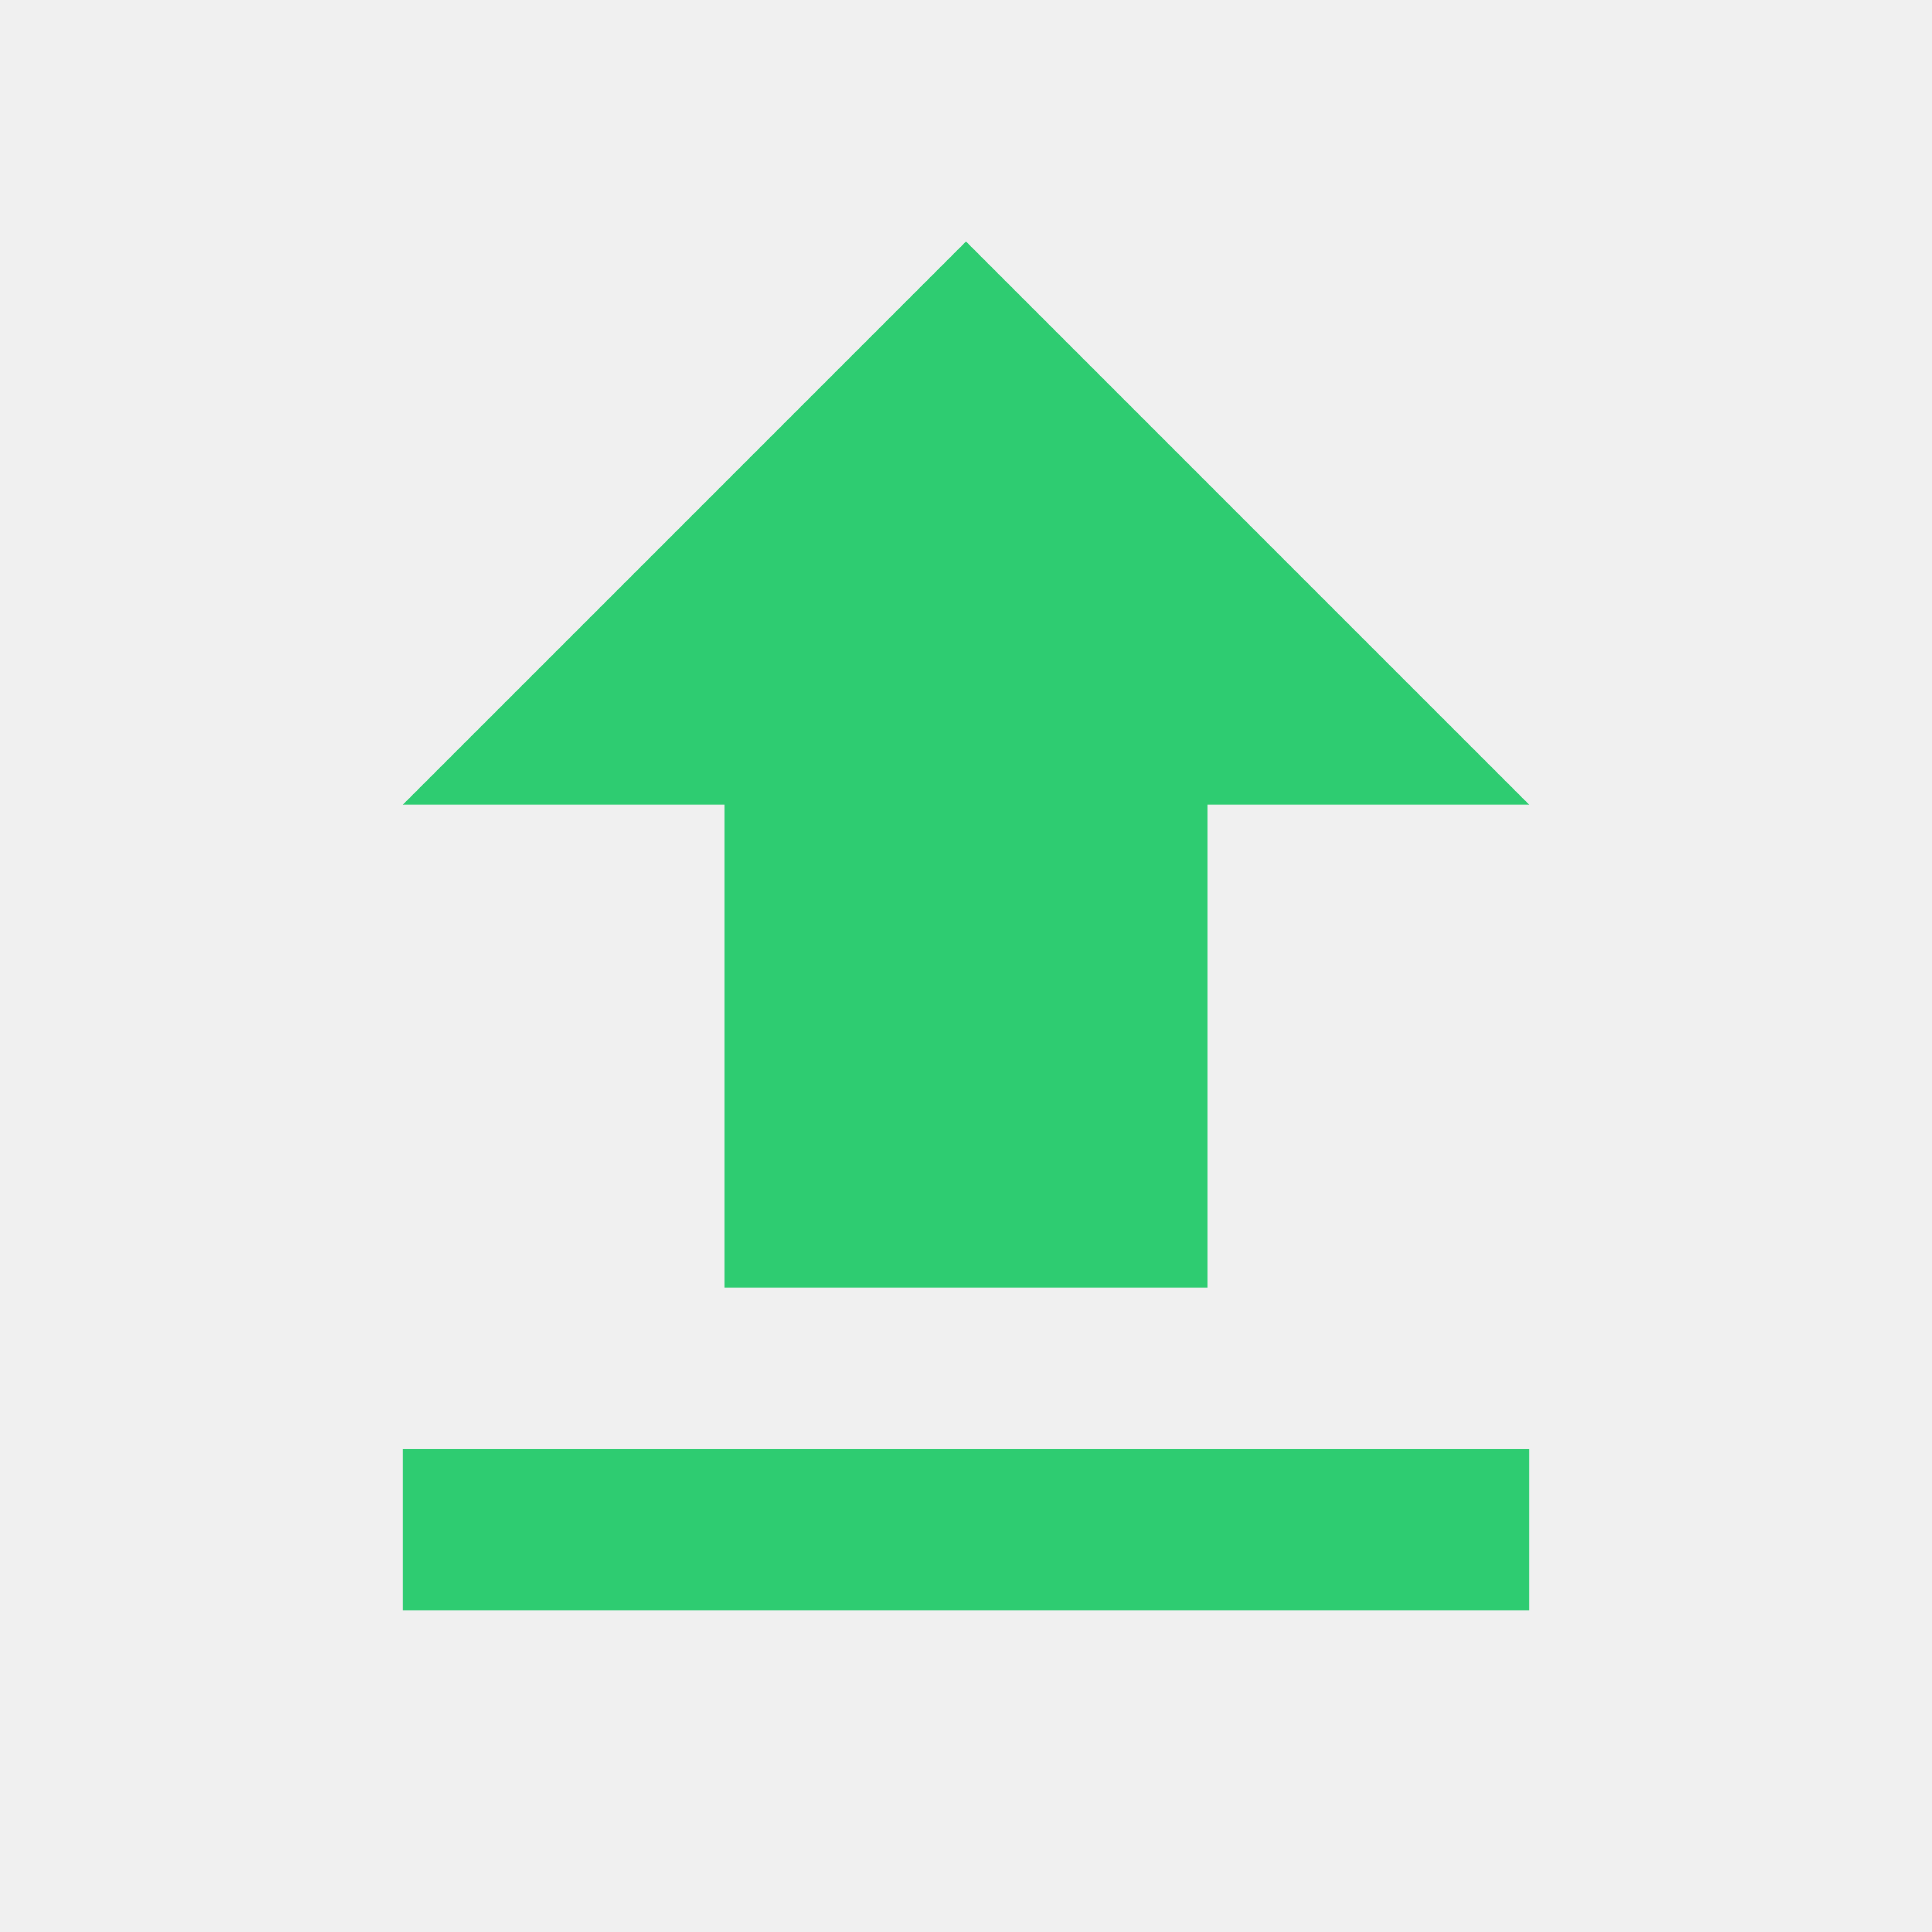
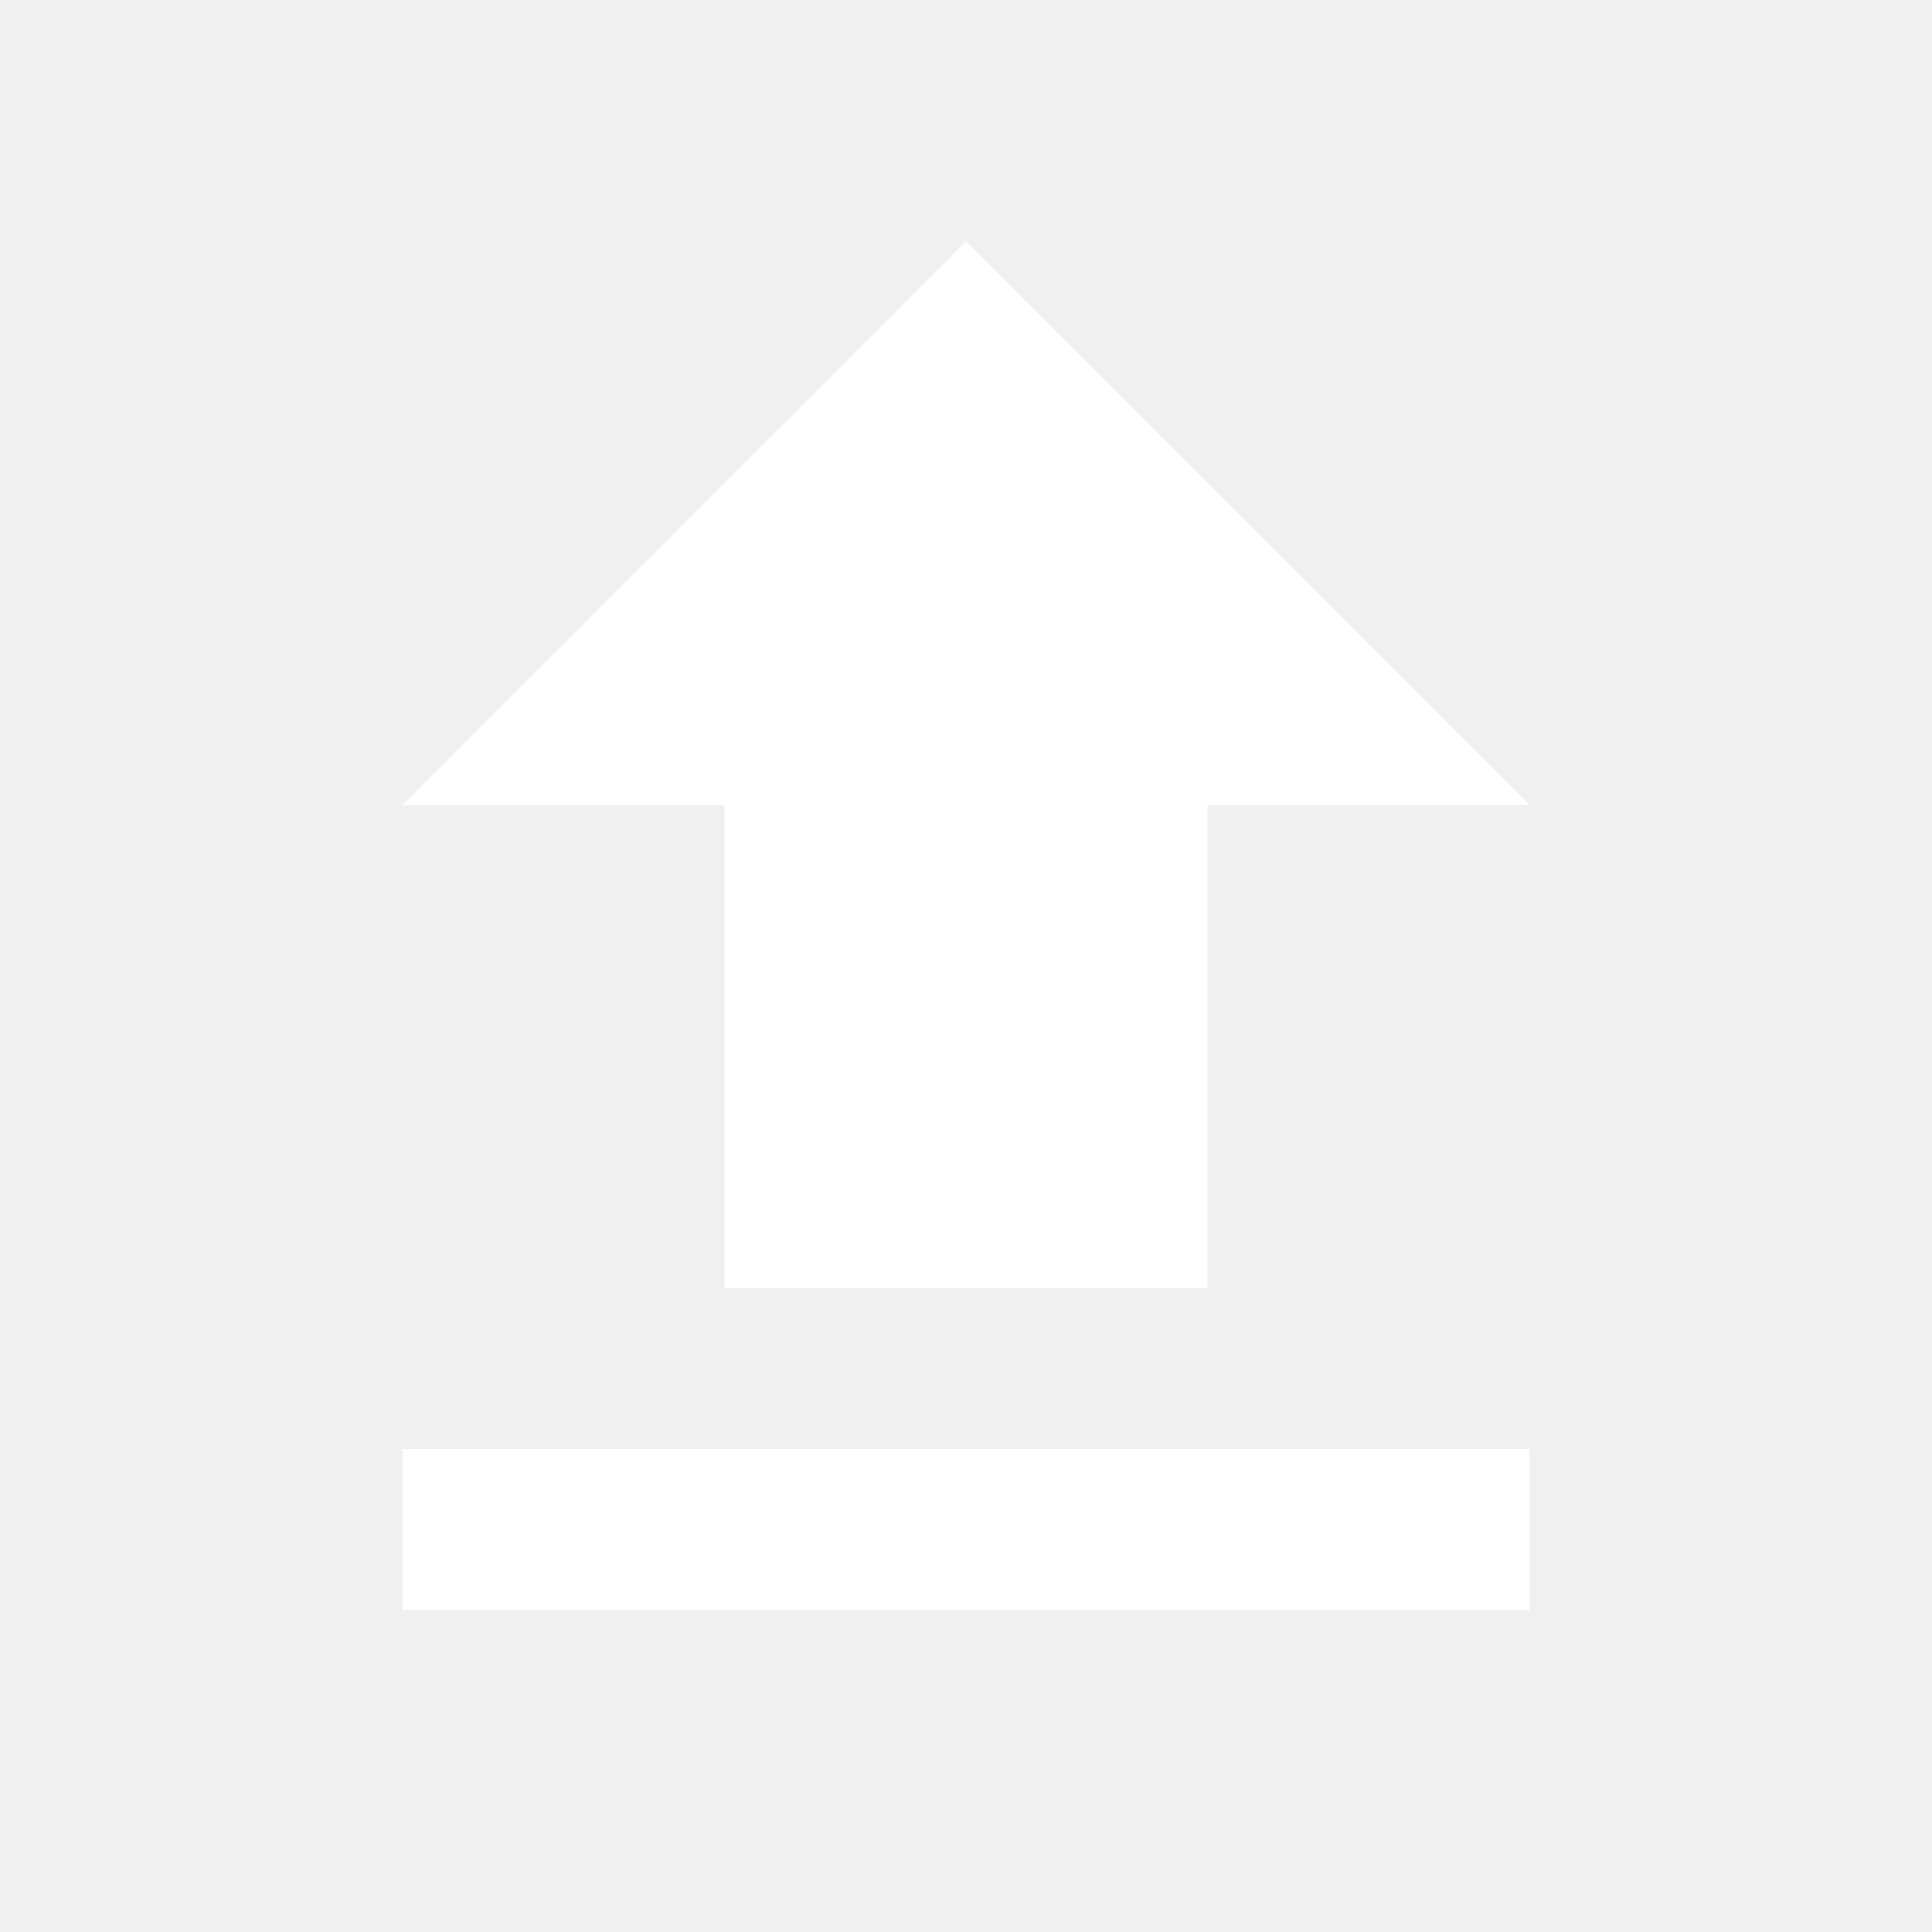
- <svg xmlns="http://www.w3.org/2000/svg" fill="#2ECC71" height="24" viewBox="0 0 24 24" width="24">
+ <svg xmlns="http://www.w3.org/2000/svg" fill="#ffffff" height="24" viewBox="0 0 24 24" width="24">
  <path d="M0 0h24v24H0z" fill="none" />
  <path d="M9 16h6v-6h4l-7-7-7 7h4zm-4 2h14v2H5z" />
</svg>
